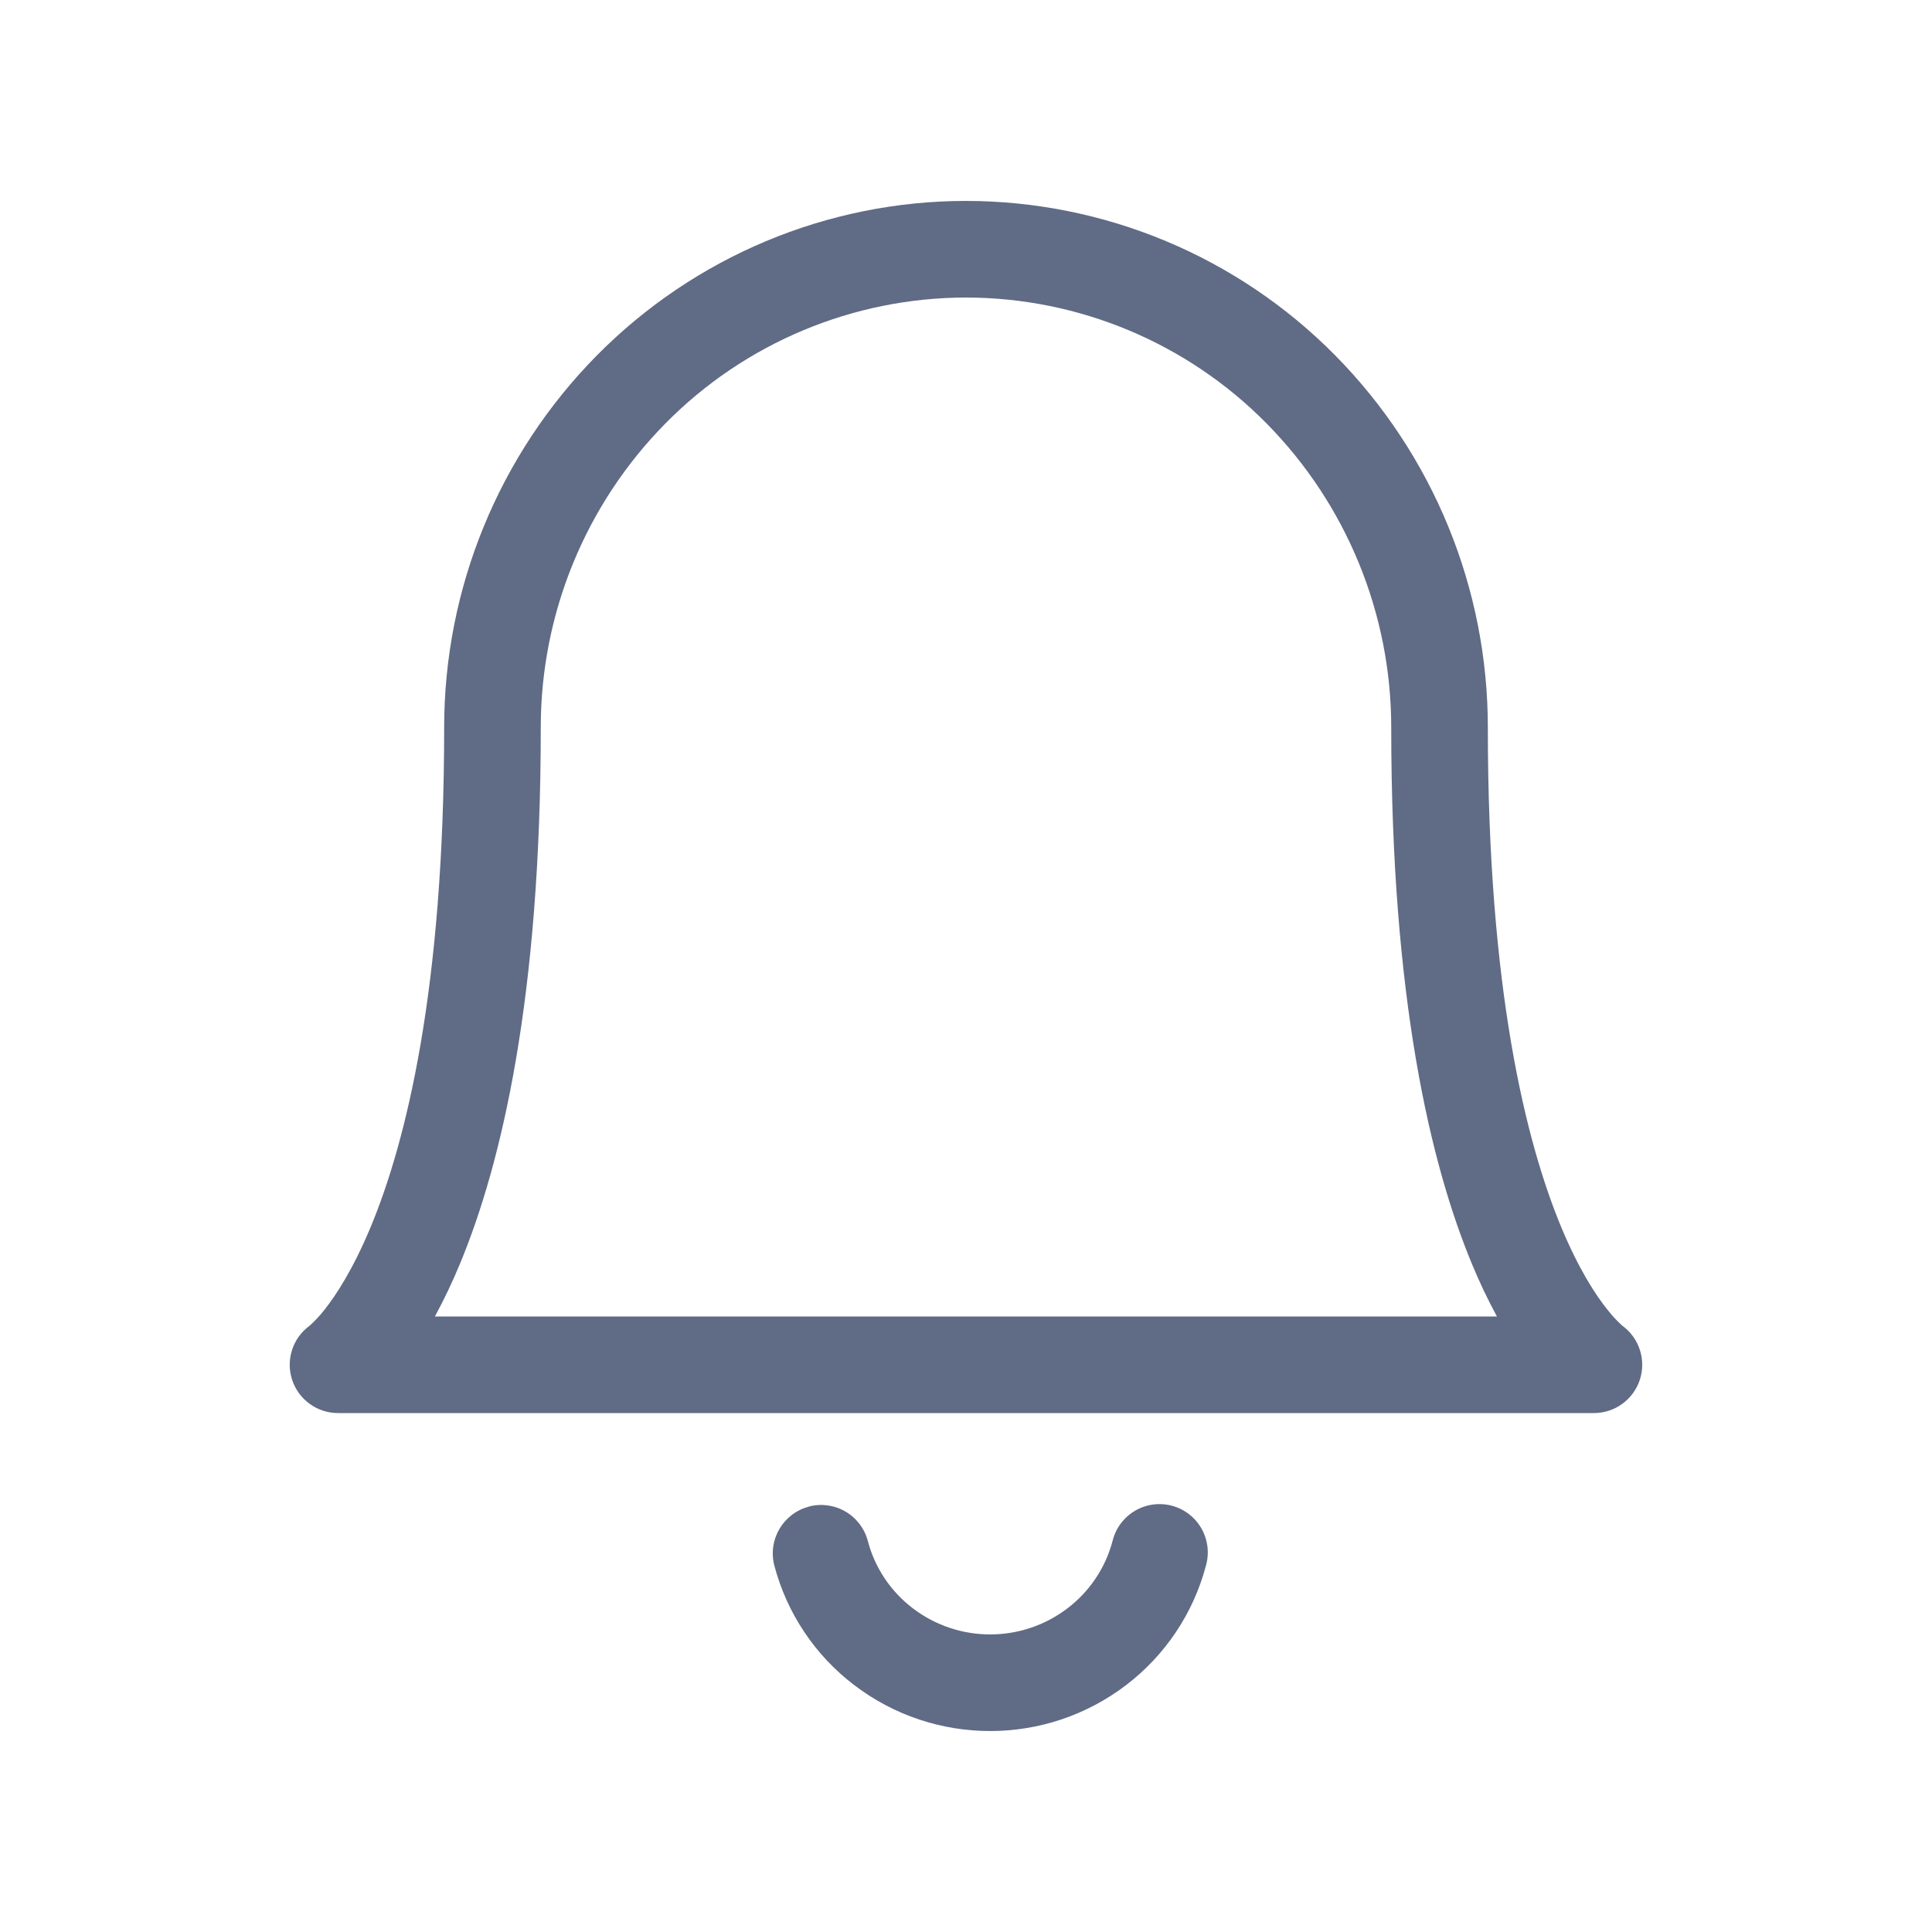
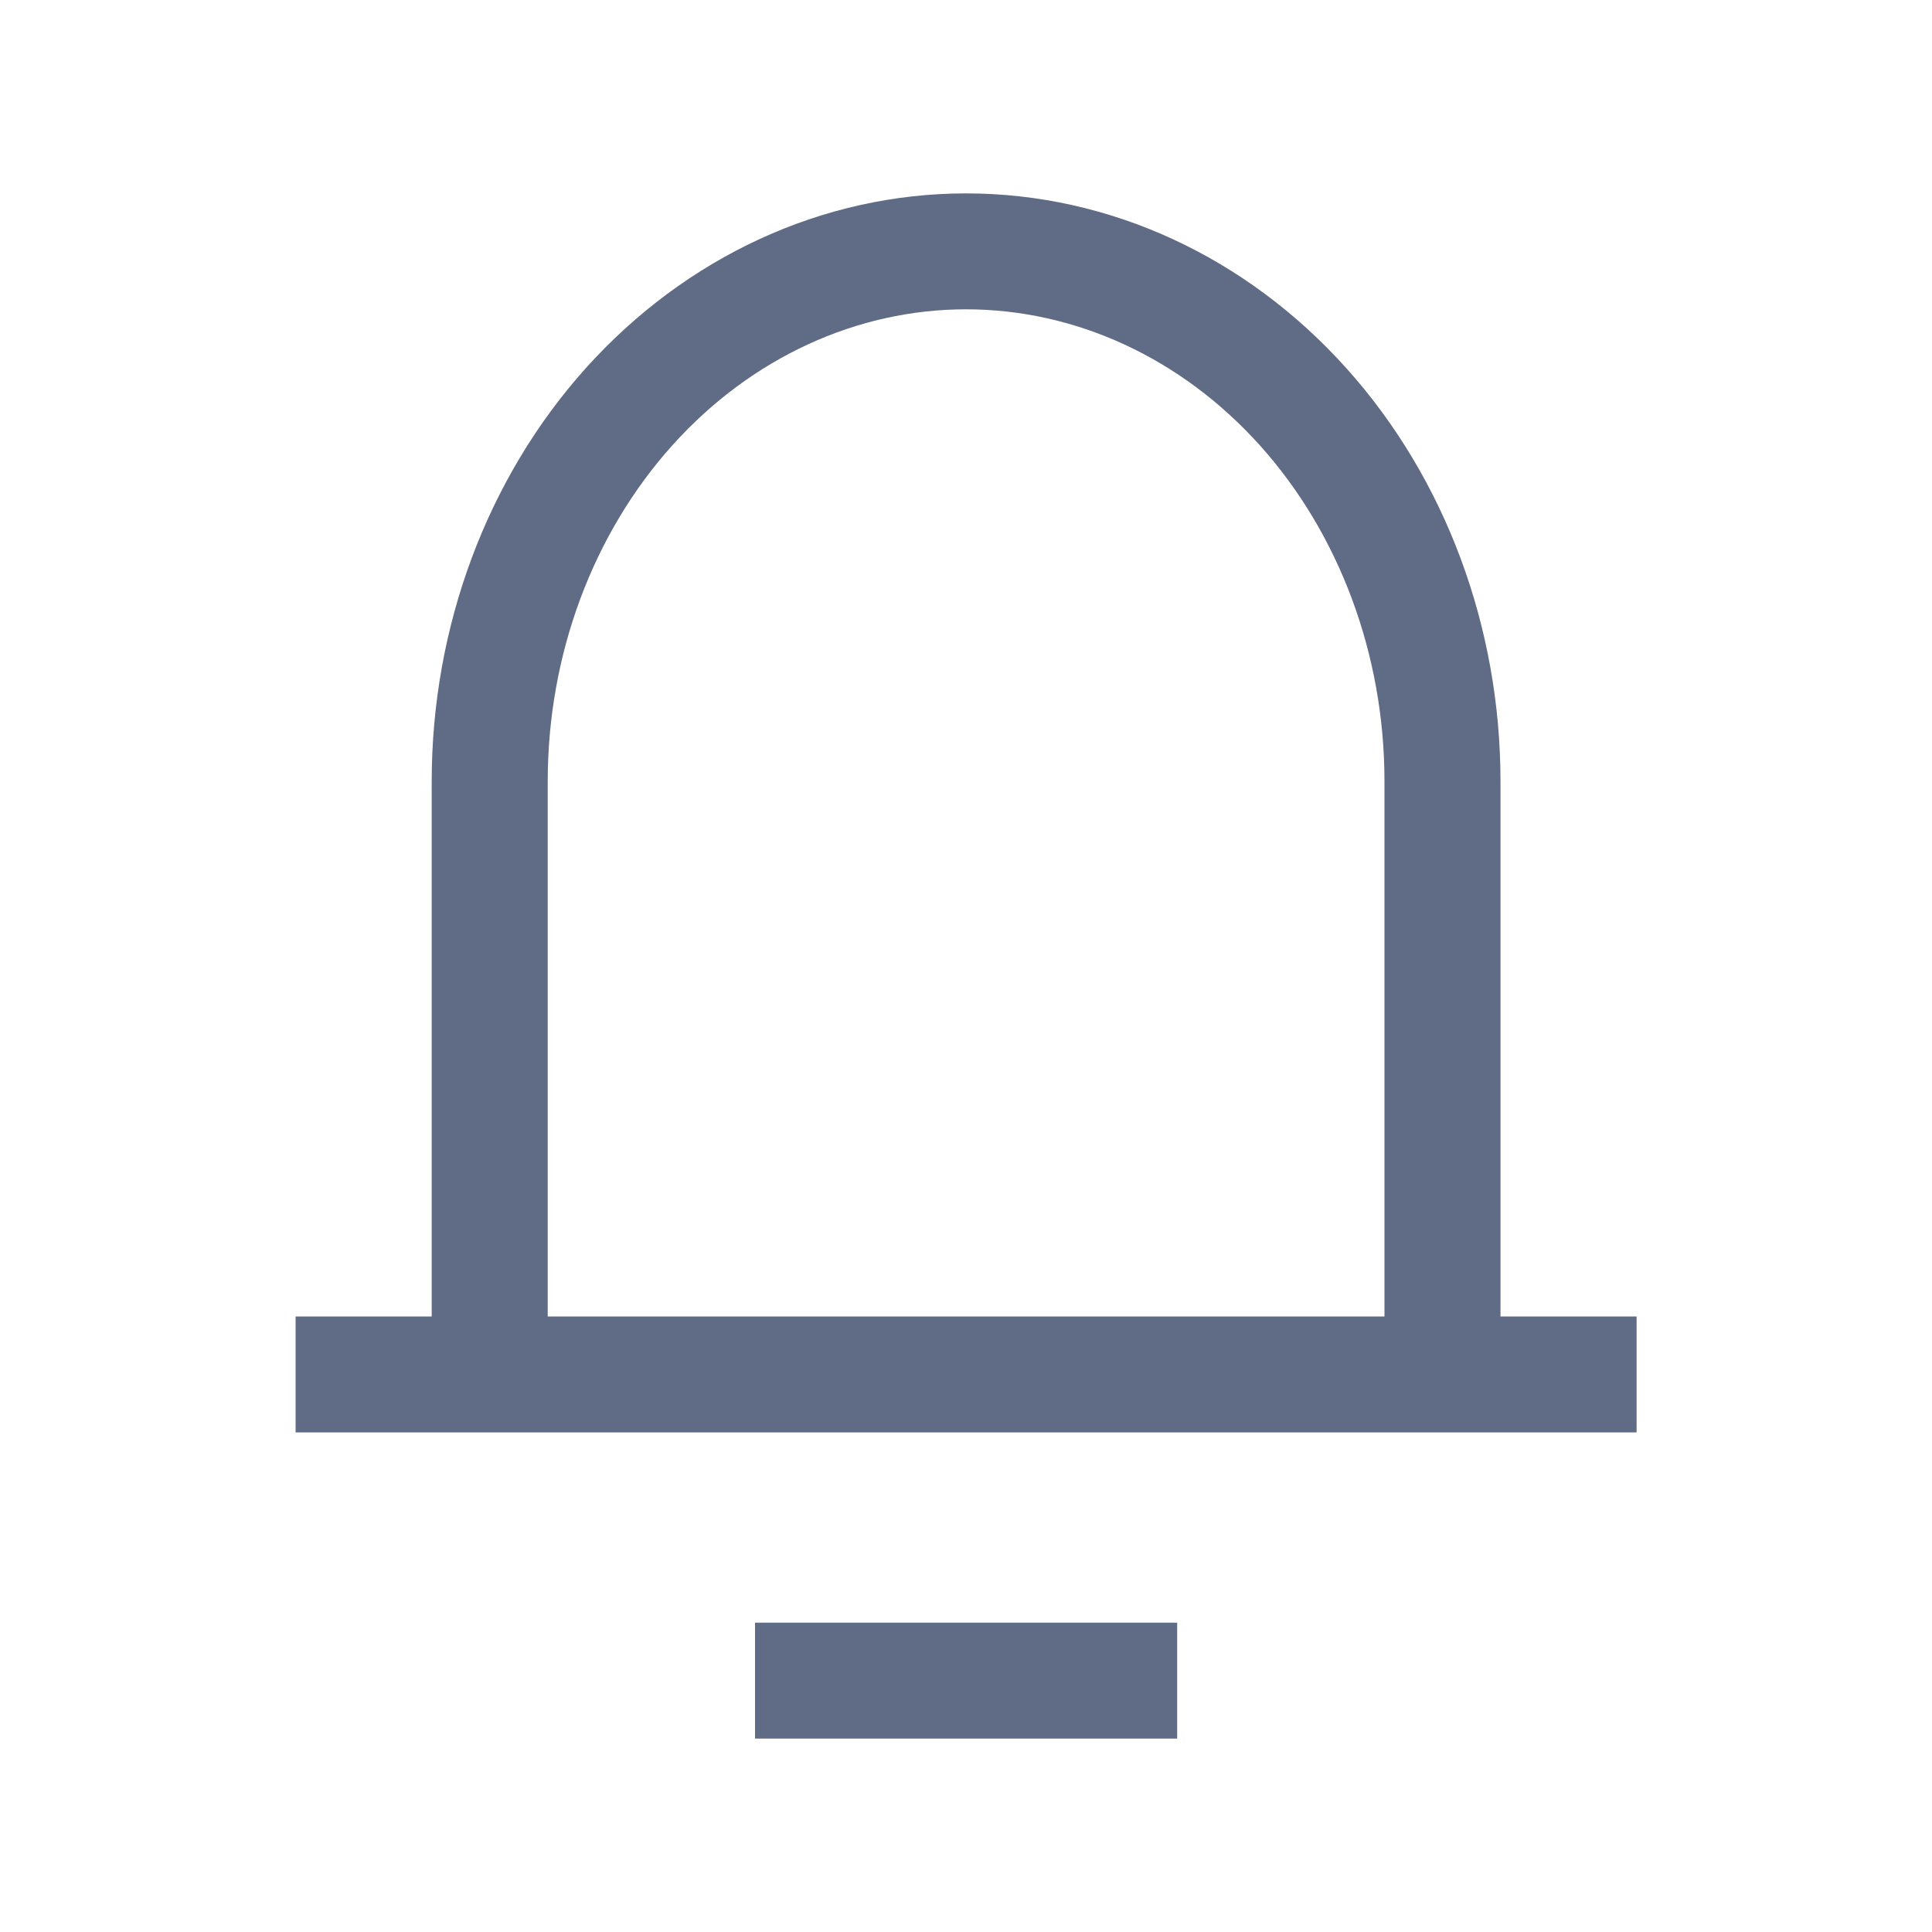
- <svg width="20" height="20" viewBox="0 0 20 20" fill="none">
-   <path fill-rule="evenodd" clip-rule="evenodd" d="M10 3.08a4.376 4.376 0 0 0-3.111 1.303 4.48 4.48 0 0 0-1.291 3.151c0 2.794-.406 4.512-.837 5.55a5.742 5.742 0 0 1-.259.544h10.994a5.725 5.725 0 0 1-.257-.54c-.431-1.036-.837-2.754-.837-5.554a4.48 4.48 0 0 0-1.291-3.151A4.376 4.376 0 0 0 10 3.08Zm6.792 10.642a1.29 1.29 0 0 1-.15-.162c-.12-.148-.296-.415-.48-.856-.366-.882-.76-2.462-.76-5.17a5.48 5.48 0 0 0-1.58-3.855A5.377 5.377 0 0 0 10 2.08c-1.434 0-2.81.576-3.822 1.6a5.48 5.48 0 0 0-1.58 3.854c0 2.702-.393 4.282-.76 5.166-.184.442-.361.71-.48.86a1.33 1.33 0 0 1-.152.163.5.5 0 0 0 .294.905h13a.5.5 0 0 0 .292-.906Zm-8.42 1.874a.5.5 0 0 1 .612.357c.072.275.235.52.464.695a1.32 1.32 0 0 0 1.604 0 1.29 1.29 0 0 0 .465-.695.5.5 0 1 1 .967.254c-.13.492-.42.926-.824 1.235a2.32 2.32 0 0 1-2.82 0 2.288 2.288 0 0 1-.824-1.235.5.5 0 0 1 .357-.61Z" fill="#606B85" />
+ <svg xmlns="http://www.w3.org/2000/svg" width="20" height="20" fill="none" viewBox="0 0 20 20">
+   <path fill="#606B85" fill-rule="evenodd" d="M6.96 4.61C7.778 3.7 8.874 3.202 10 3.202c1.128 0 2.223.498 3.042 1.408.82.913 1.29 2.163 1.29 3.478v5.54H5.67v-5.54c0-1.315.47-2.565 1.29-3.478Zm8.573 3.478v5.54h1.409v1.2H3.06v-1.2h1.409v-5.54c0-1.594.569-3.135 1.598-4.28C7.1 2.661 8.512 2.002 10.001 2.002c1.489 0 2.902.659 3.933 1.806 1.03 1.145 1.599 2.686 1.599 4.28Zm-7.717 8.71v1.2h4.37v-1.2h-4.37Z" clip-rule="evenodd" />
</svg>
